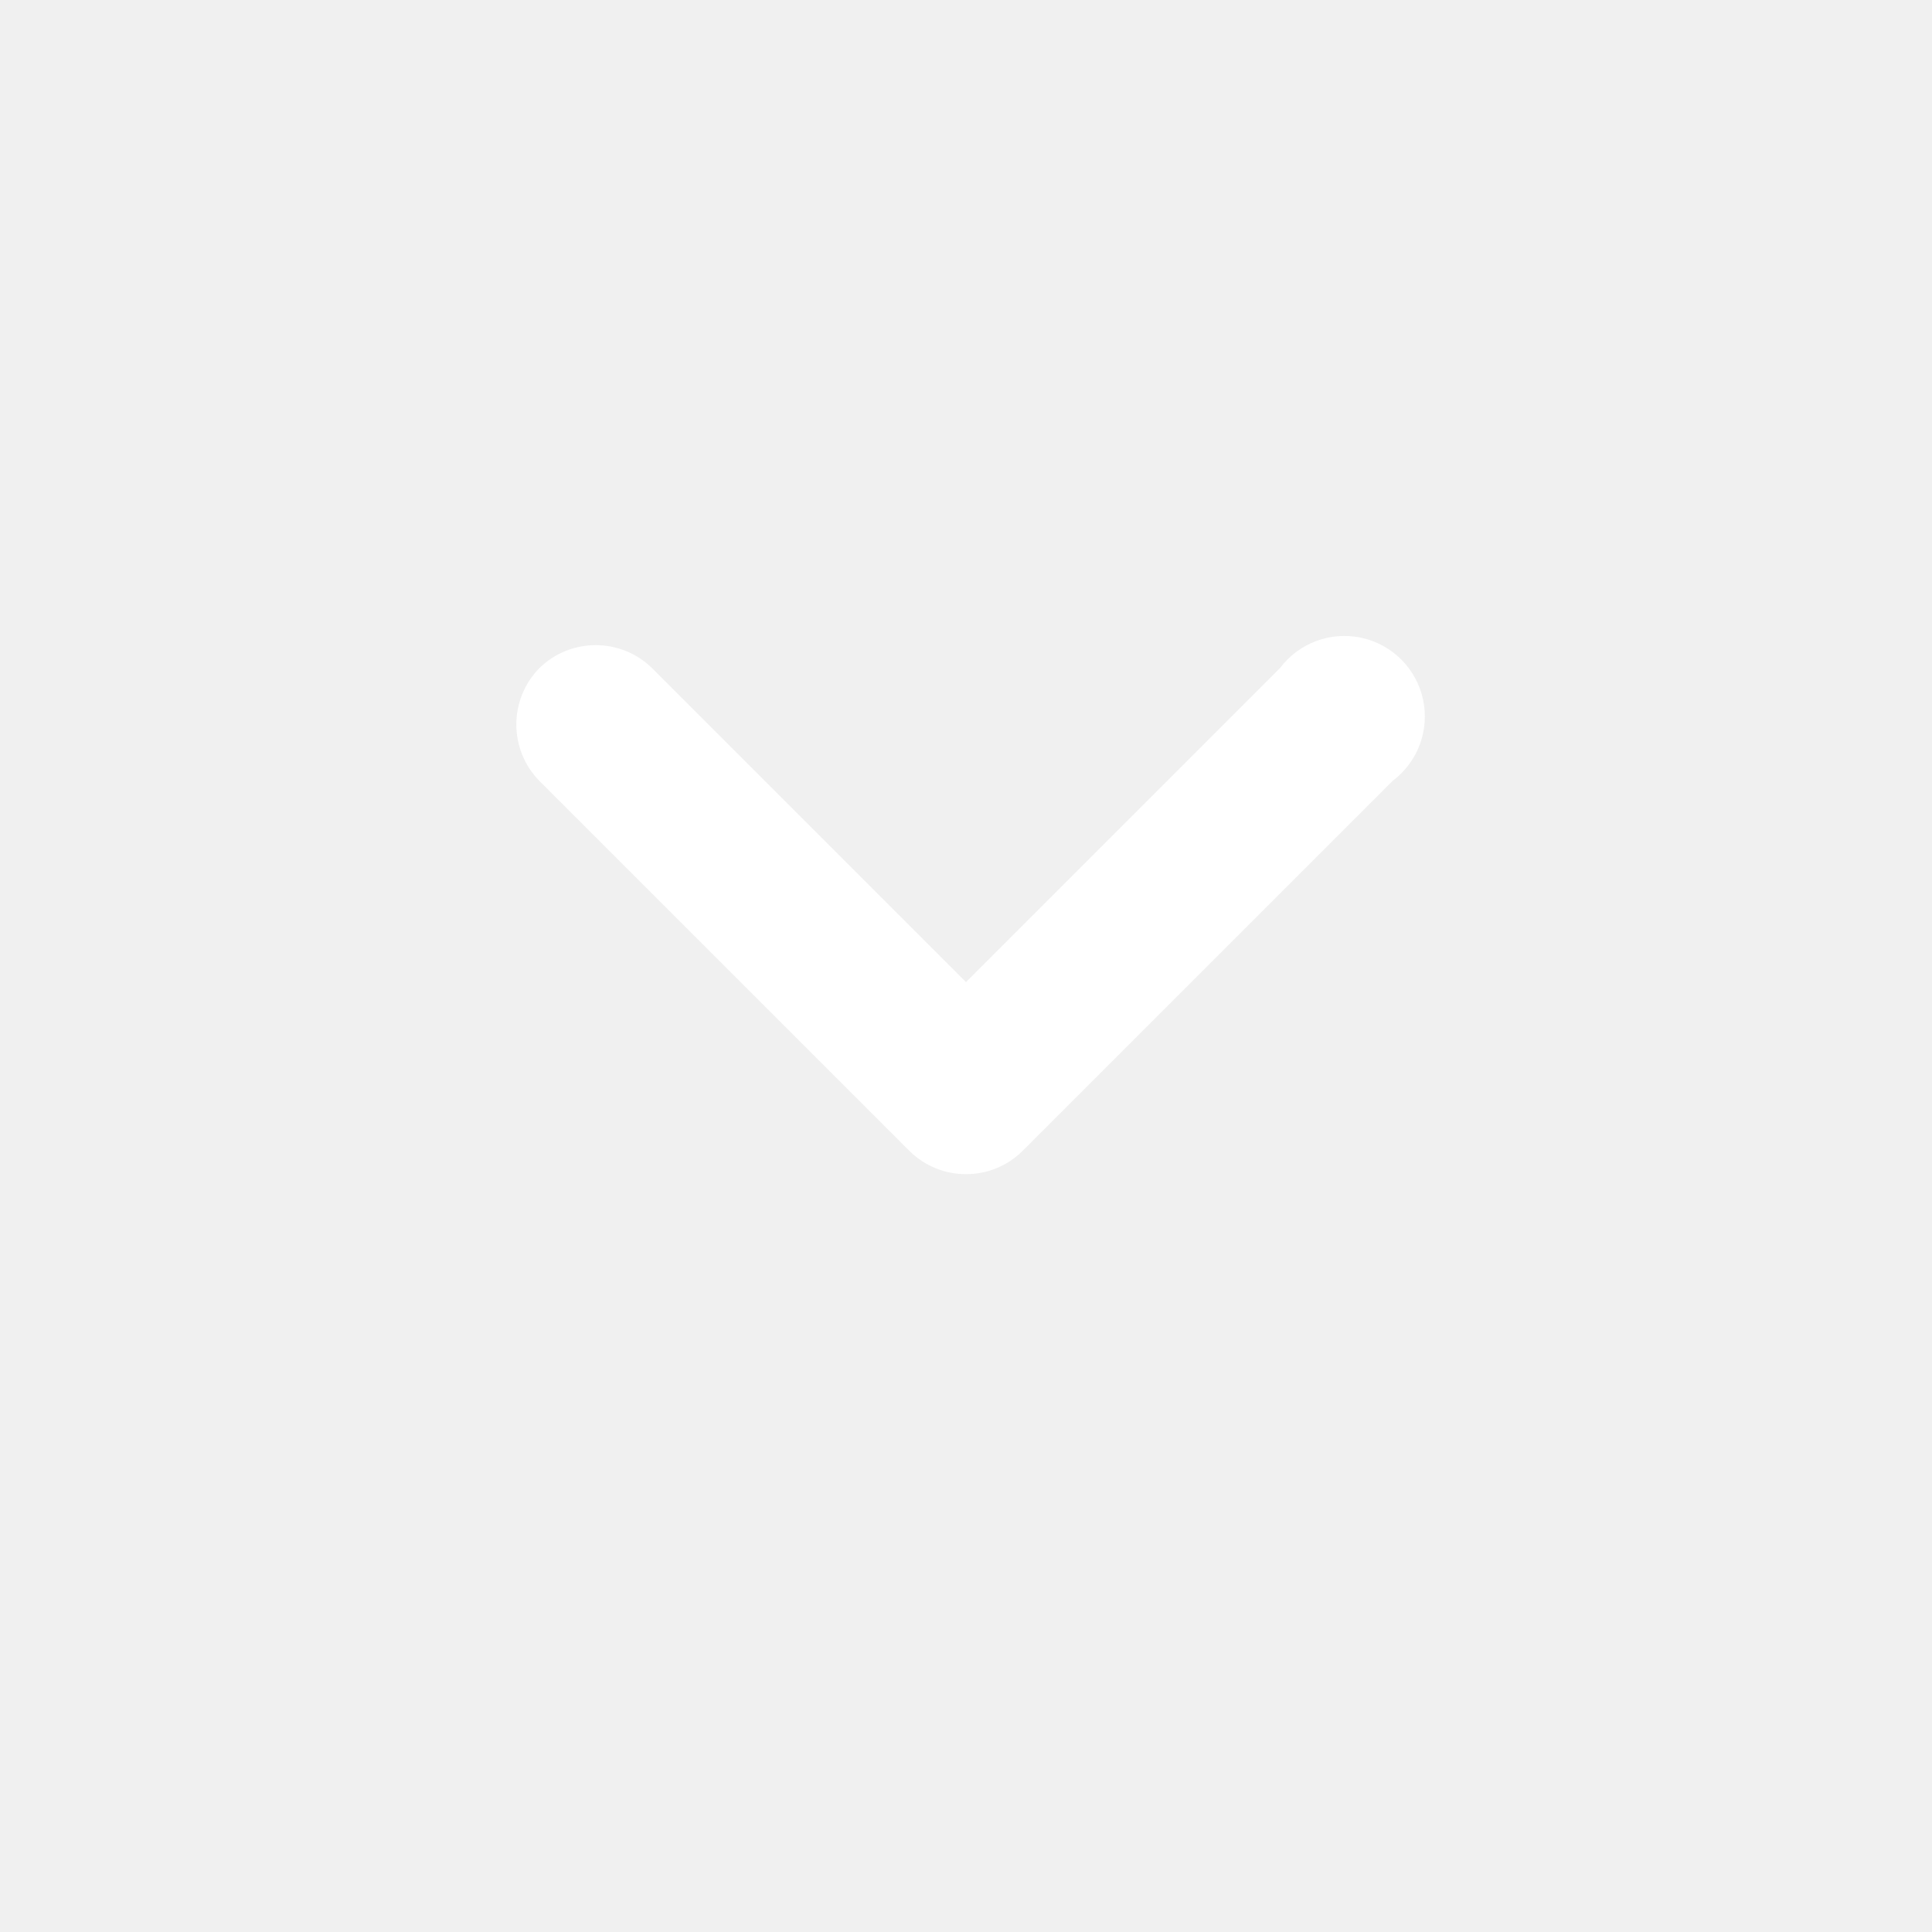
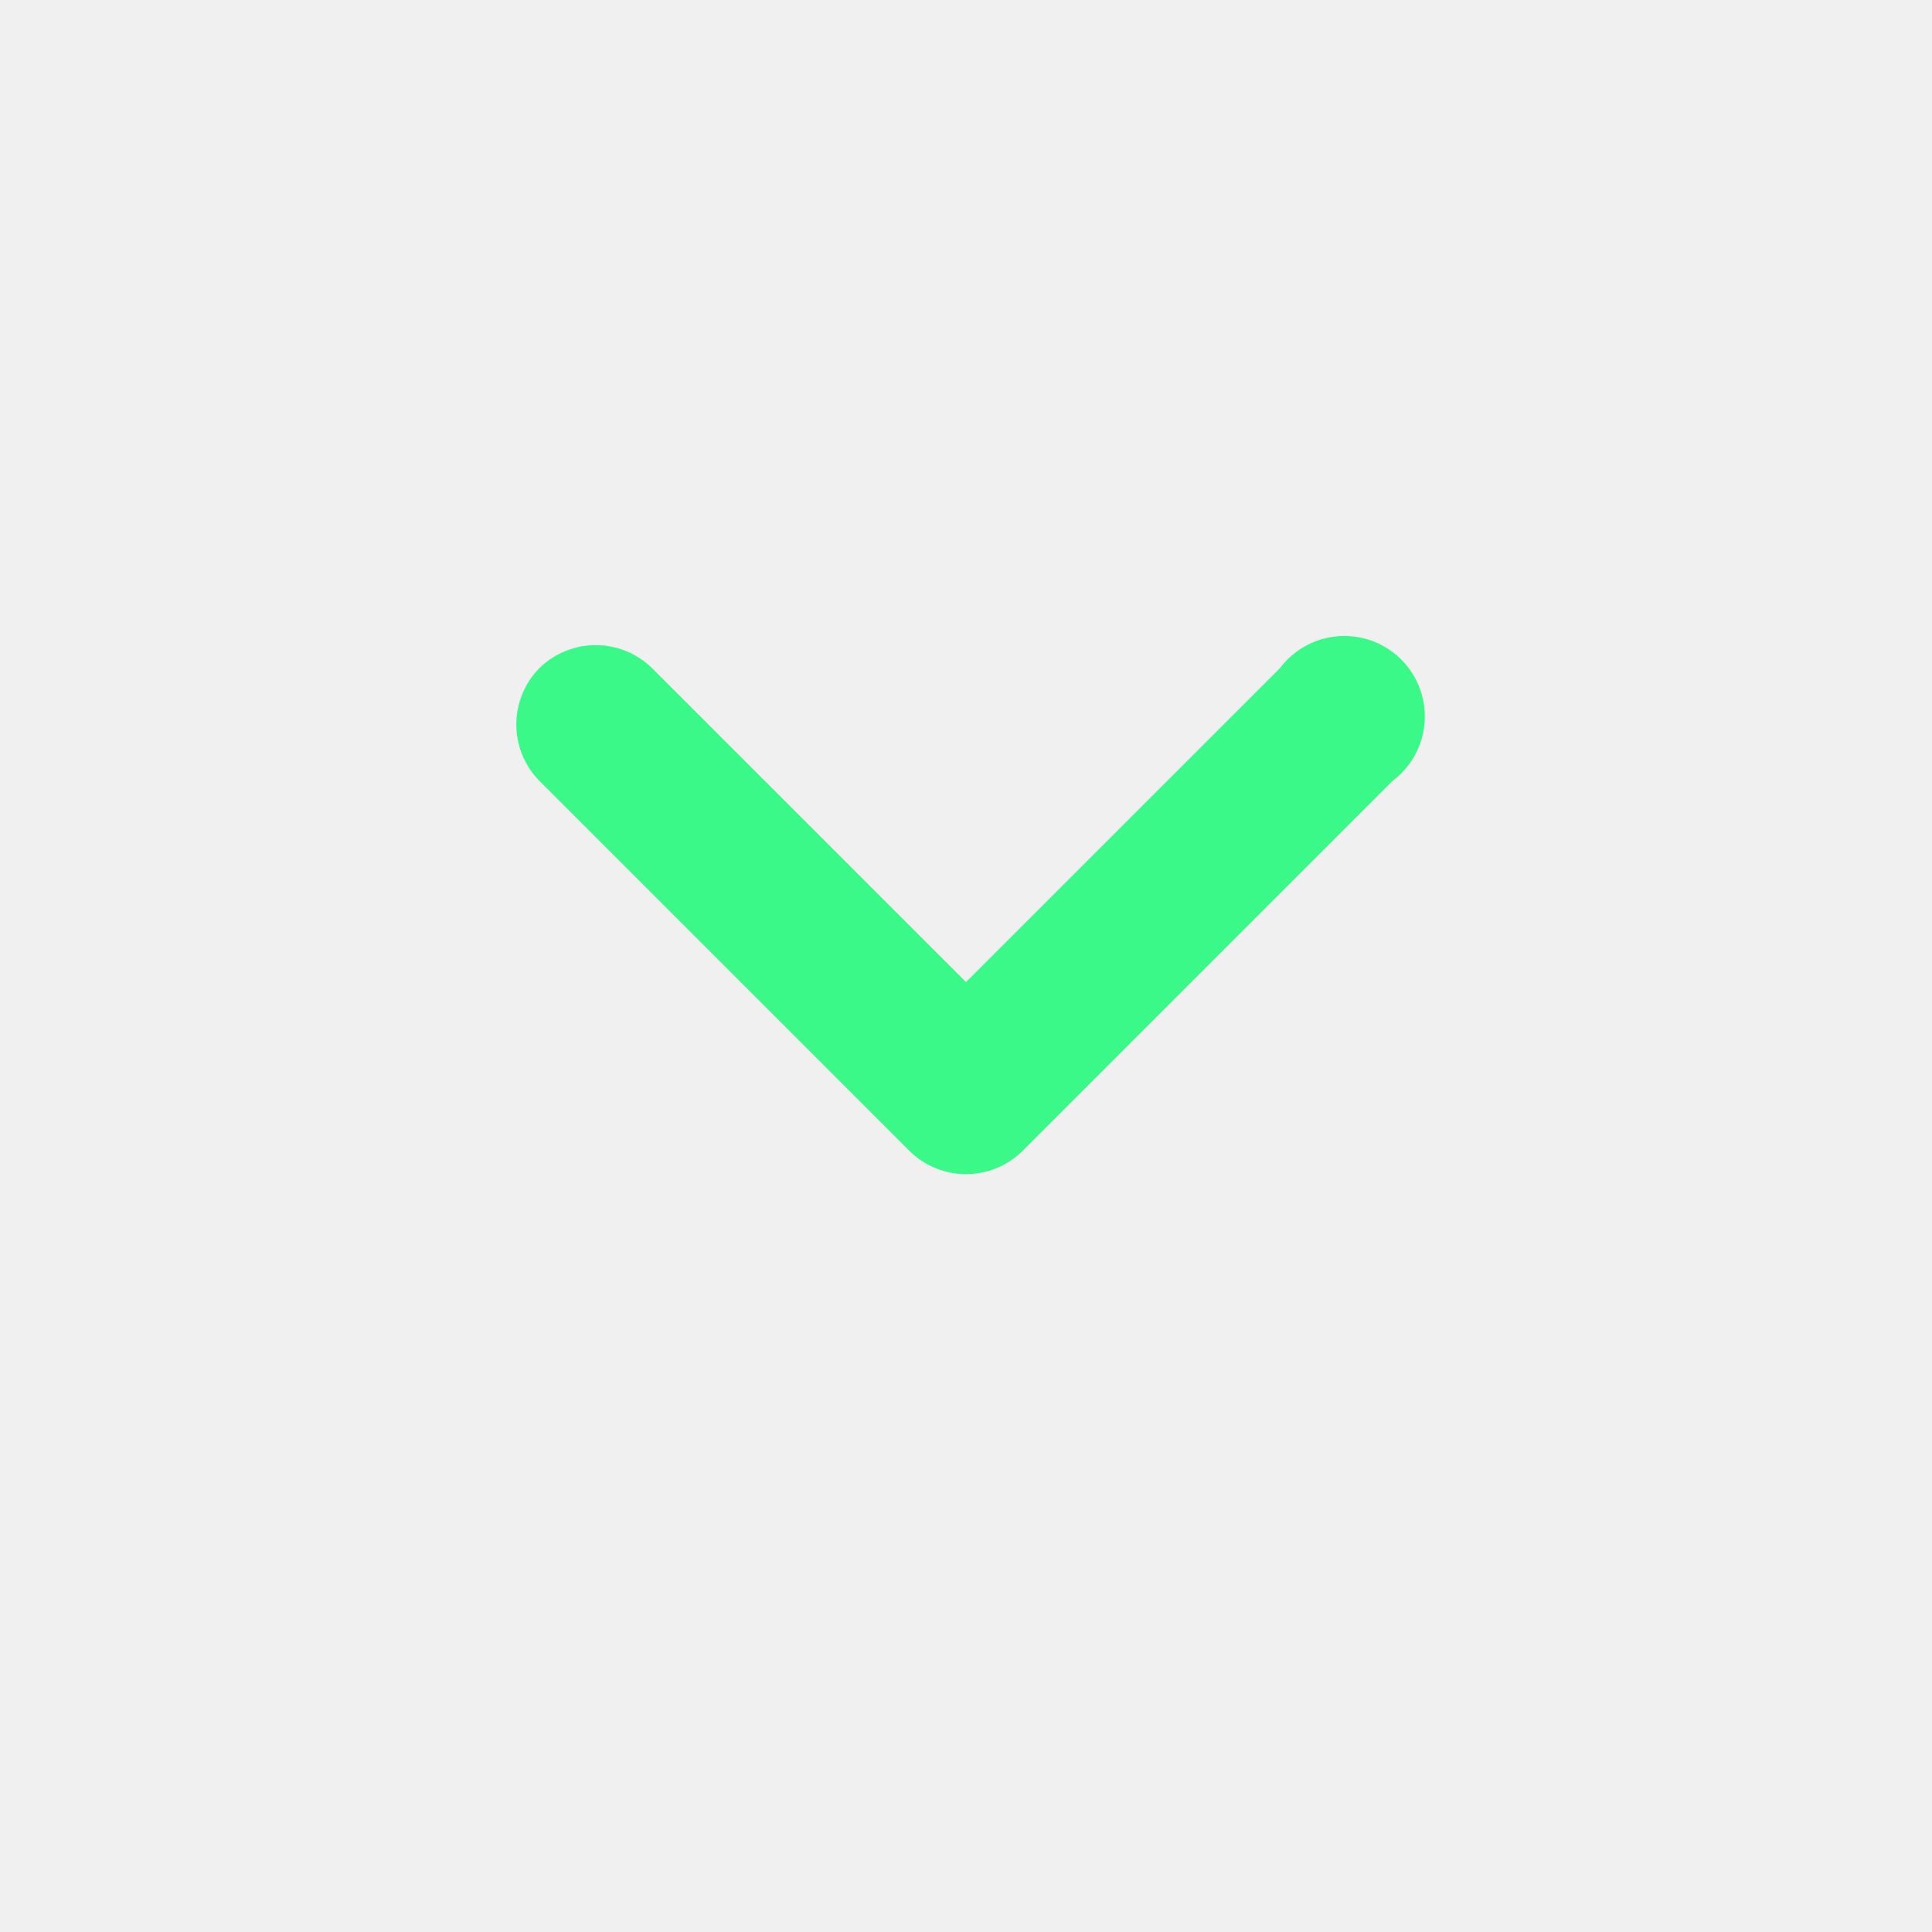
<svg xmlns="http://www.w3.org/2000/svg" viewBox="0 0 24 24" width="24" height="24">
-   <path fill="#FFFFFF" d="M6.7 8.3a1 1 0 0 1 1.4 0L12 12.2l3.9-3.9a1 1 0 1 1 1.4 1.4l-4.6 4.6a1 1 0 0 1-1.4 0L6.7 9.7a1 1 0 0 1 0-1.4z" />
+   <path fill="#3BF989" d="M6.7 8.3a1 1 0 0 1 1.4 0L12 12.2l3.9-3.9a1 1 0 1 1 1.4 1.4l-4.6 4.6a1 1 0 0 1-1.4 0L6.7 9.7a1 1 0 0 1 0-1.4z" />
</svg>
